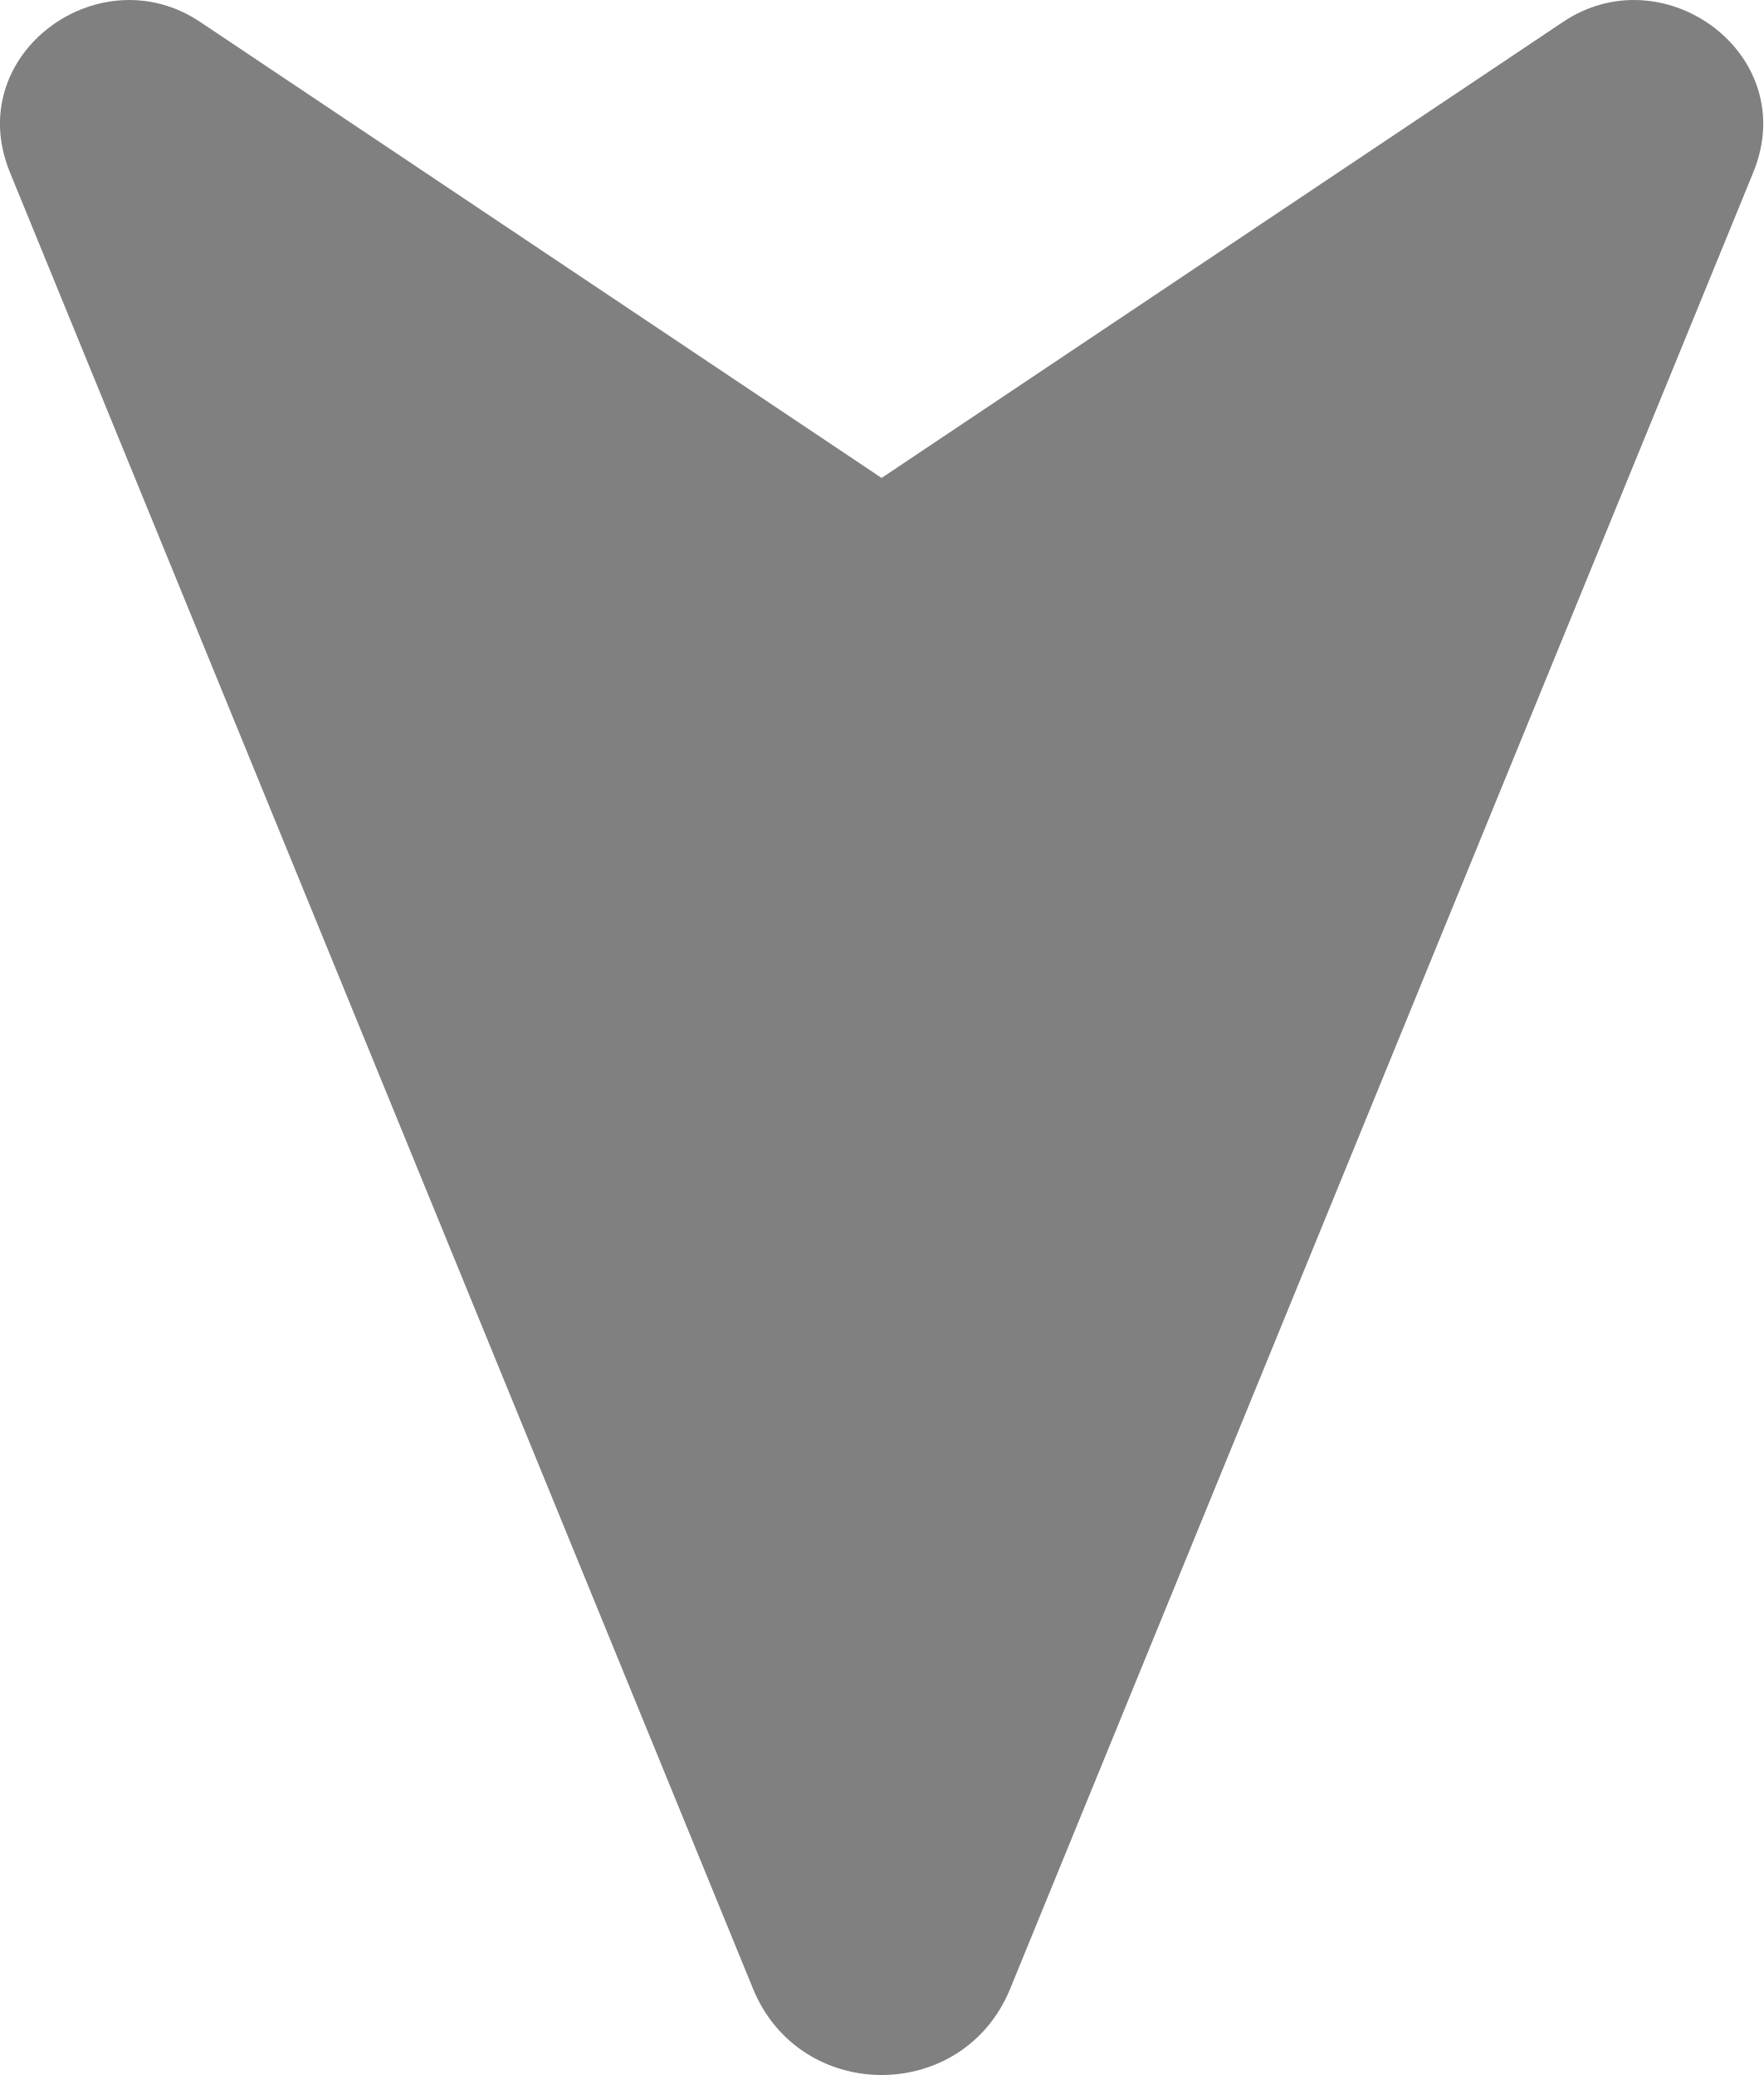
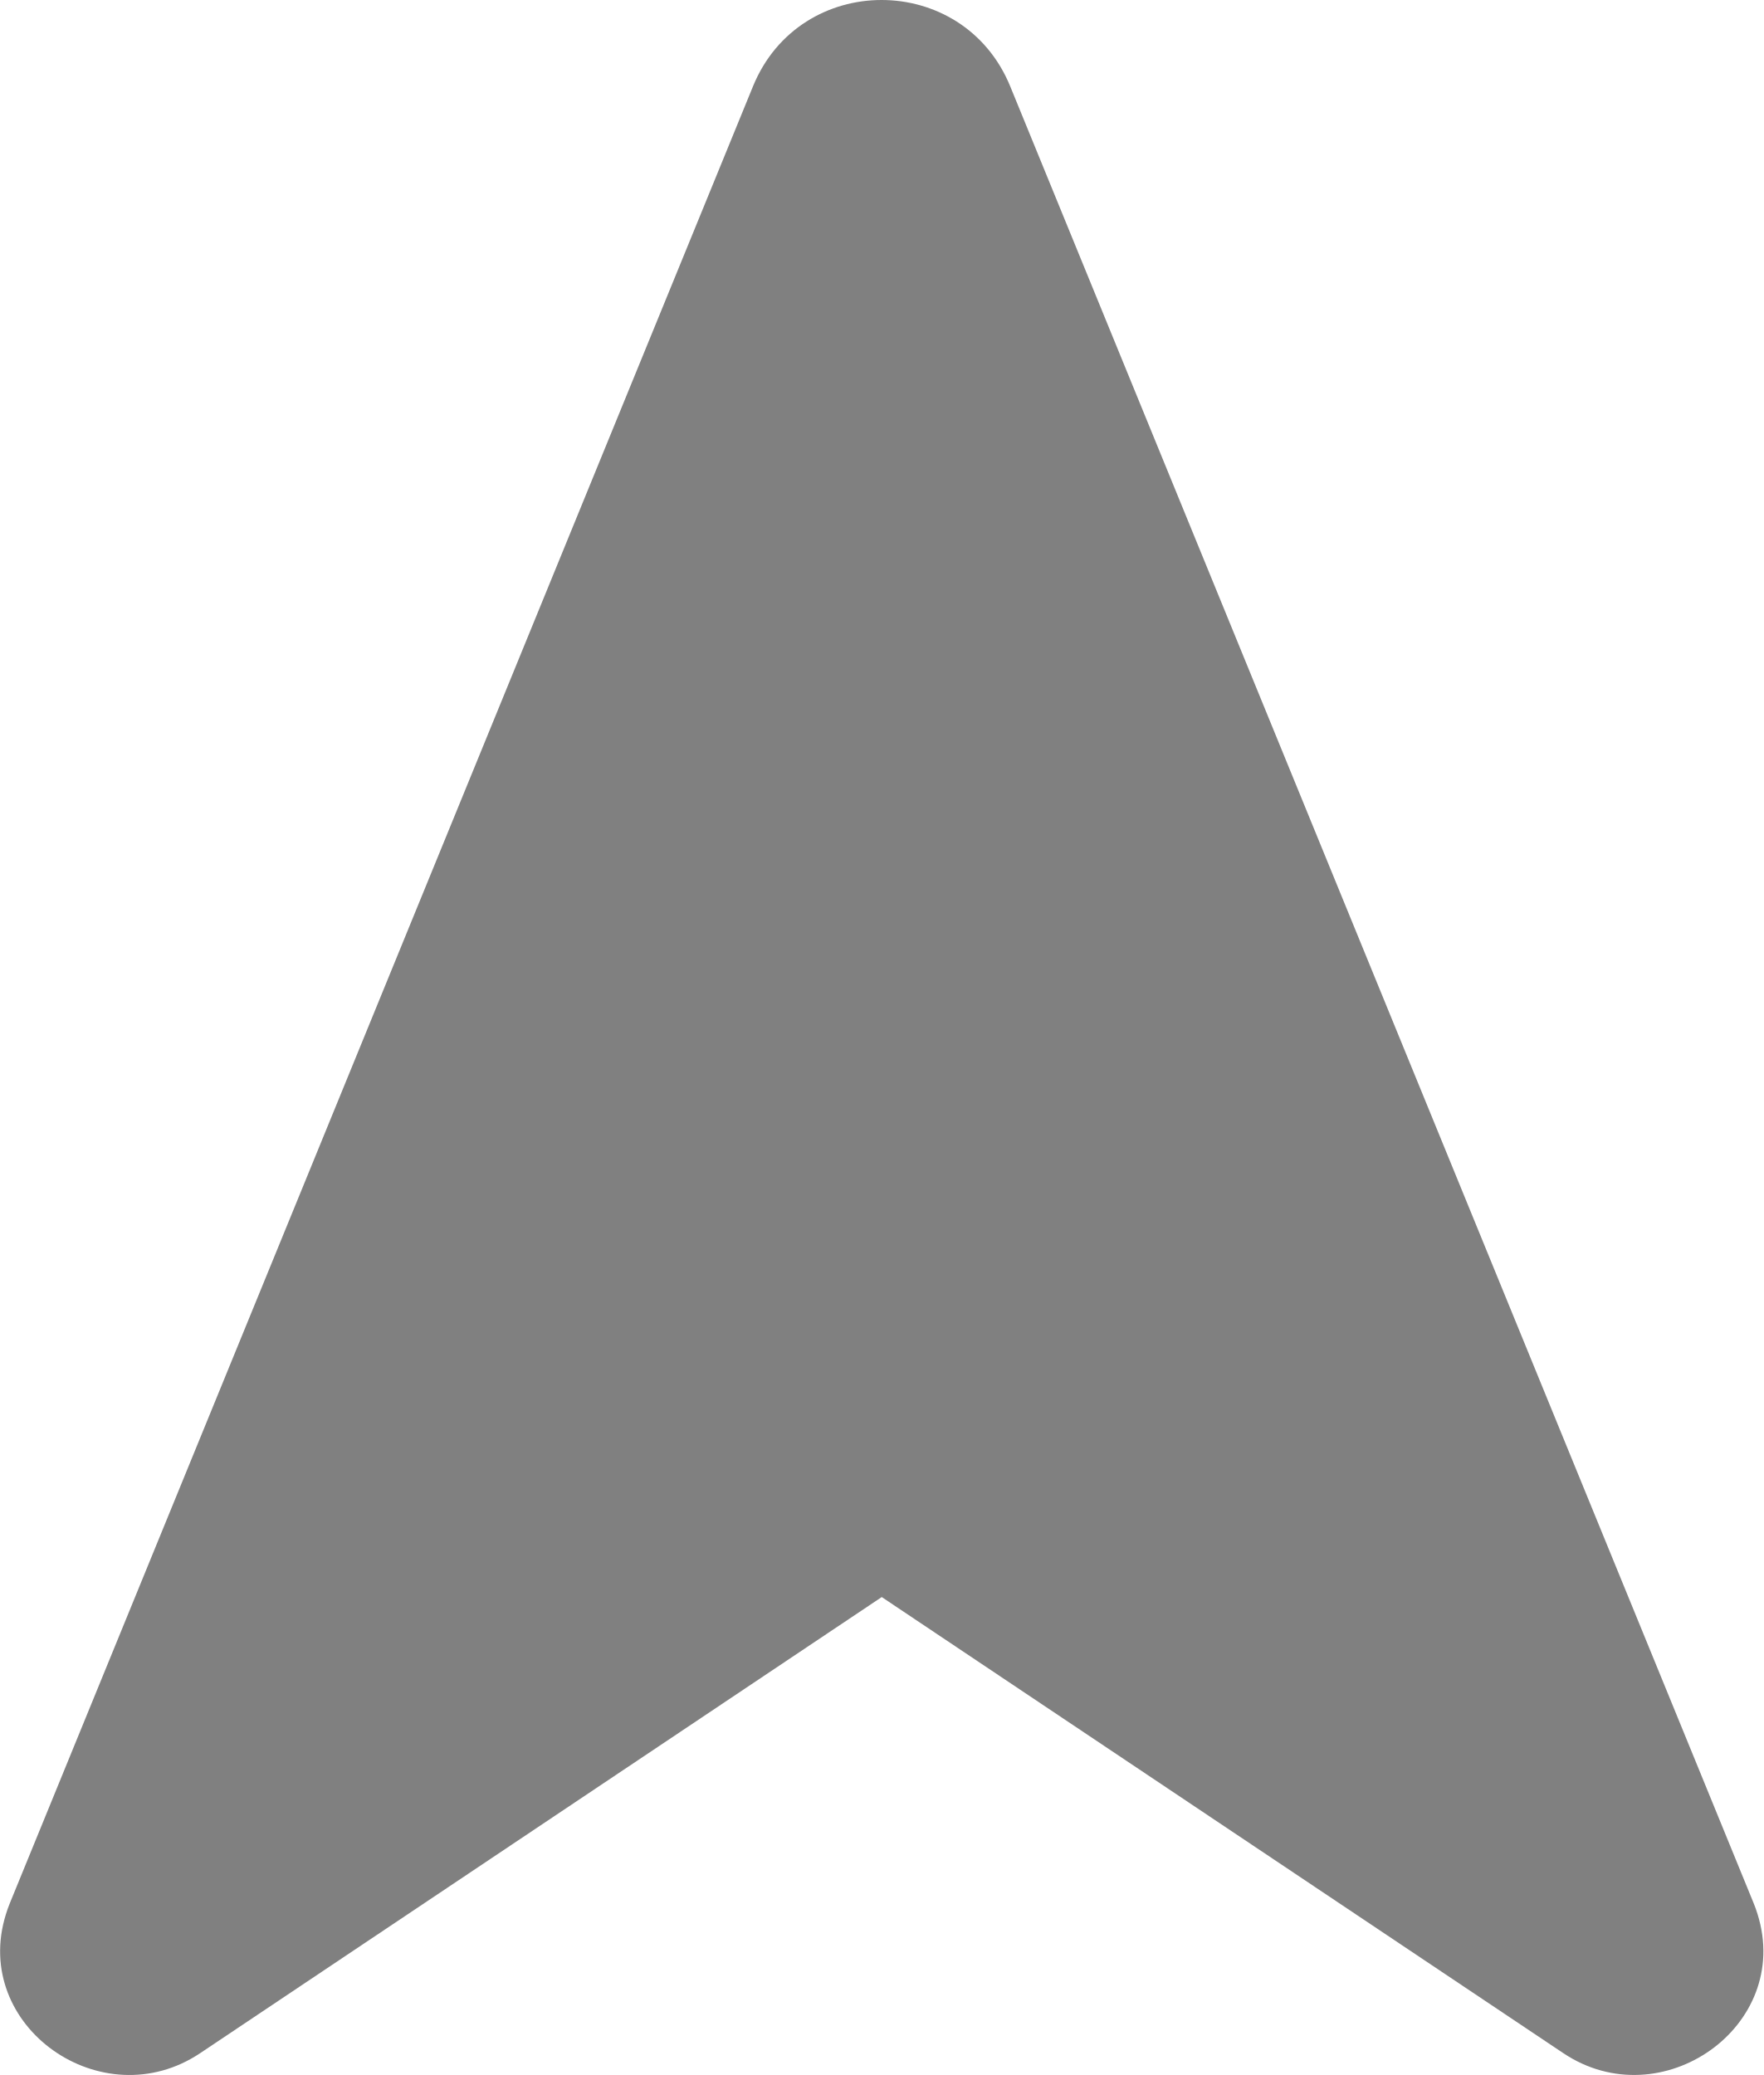
<svg xmlns="http://www.w3.org/2000/svg" id="Layer_2" data-name="Layer 2" viewBox="0 0 124.86 146.96">
  <defs>
    <style>
      .cls-1 {
        fill: gray;
      }
    </style>
  </defs>
  <g id="Layer_2-2" data-name="Layer 2">
-     <path class="cls-1" d="m71.54,140.84L124.16,12.2c.11-.27.21-.54.29-.81,2.49-7.96-6.83-14.48-13.76-9.84l-48.26,32.3L14.17,1.55C7.24-3.09-2.08,3.43.41,11.39c.08.27.18.54.29.81l52.62,128.64c3.34,8.16,14.89,8.16,18.22,0Z" />
+     <path class="cls-1" d="m53.32,6.12L.71,134.76c-.11.27-.21.54-.29.81-2.49,7.96,6.83,14.48,13.76,9.84l48.26-32.3,48.26,32.3c6.93,4.64,16.25-1.89,13.76-9.84-.08-.27-.18-.54-.29-.81L71.54,6.12c-3.34-8.16-14.89-8.16-18.22,0Z" />
  </g>
</svg>
